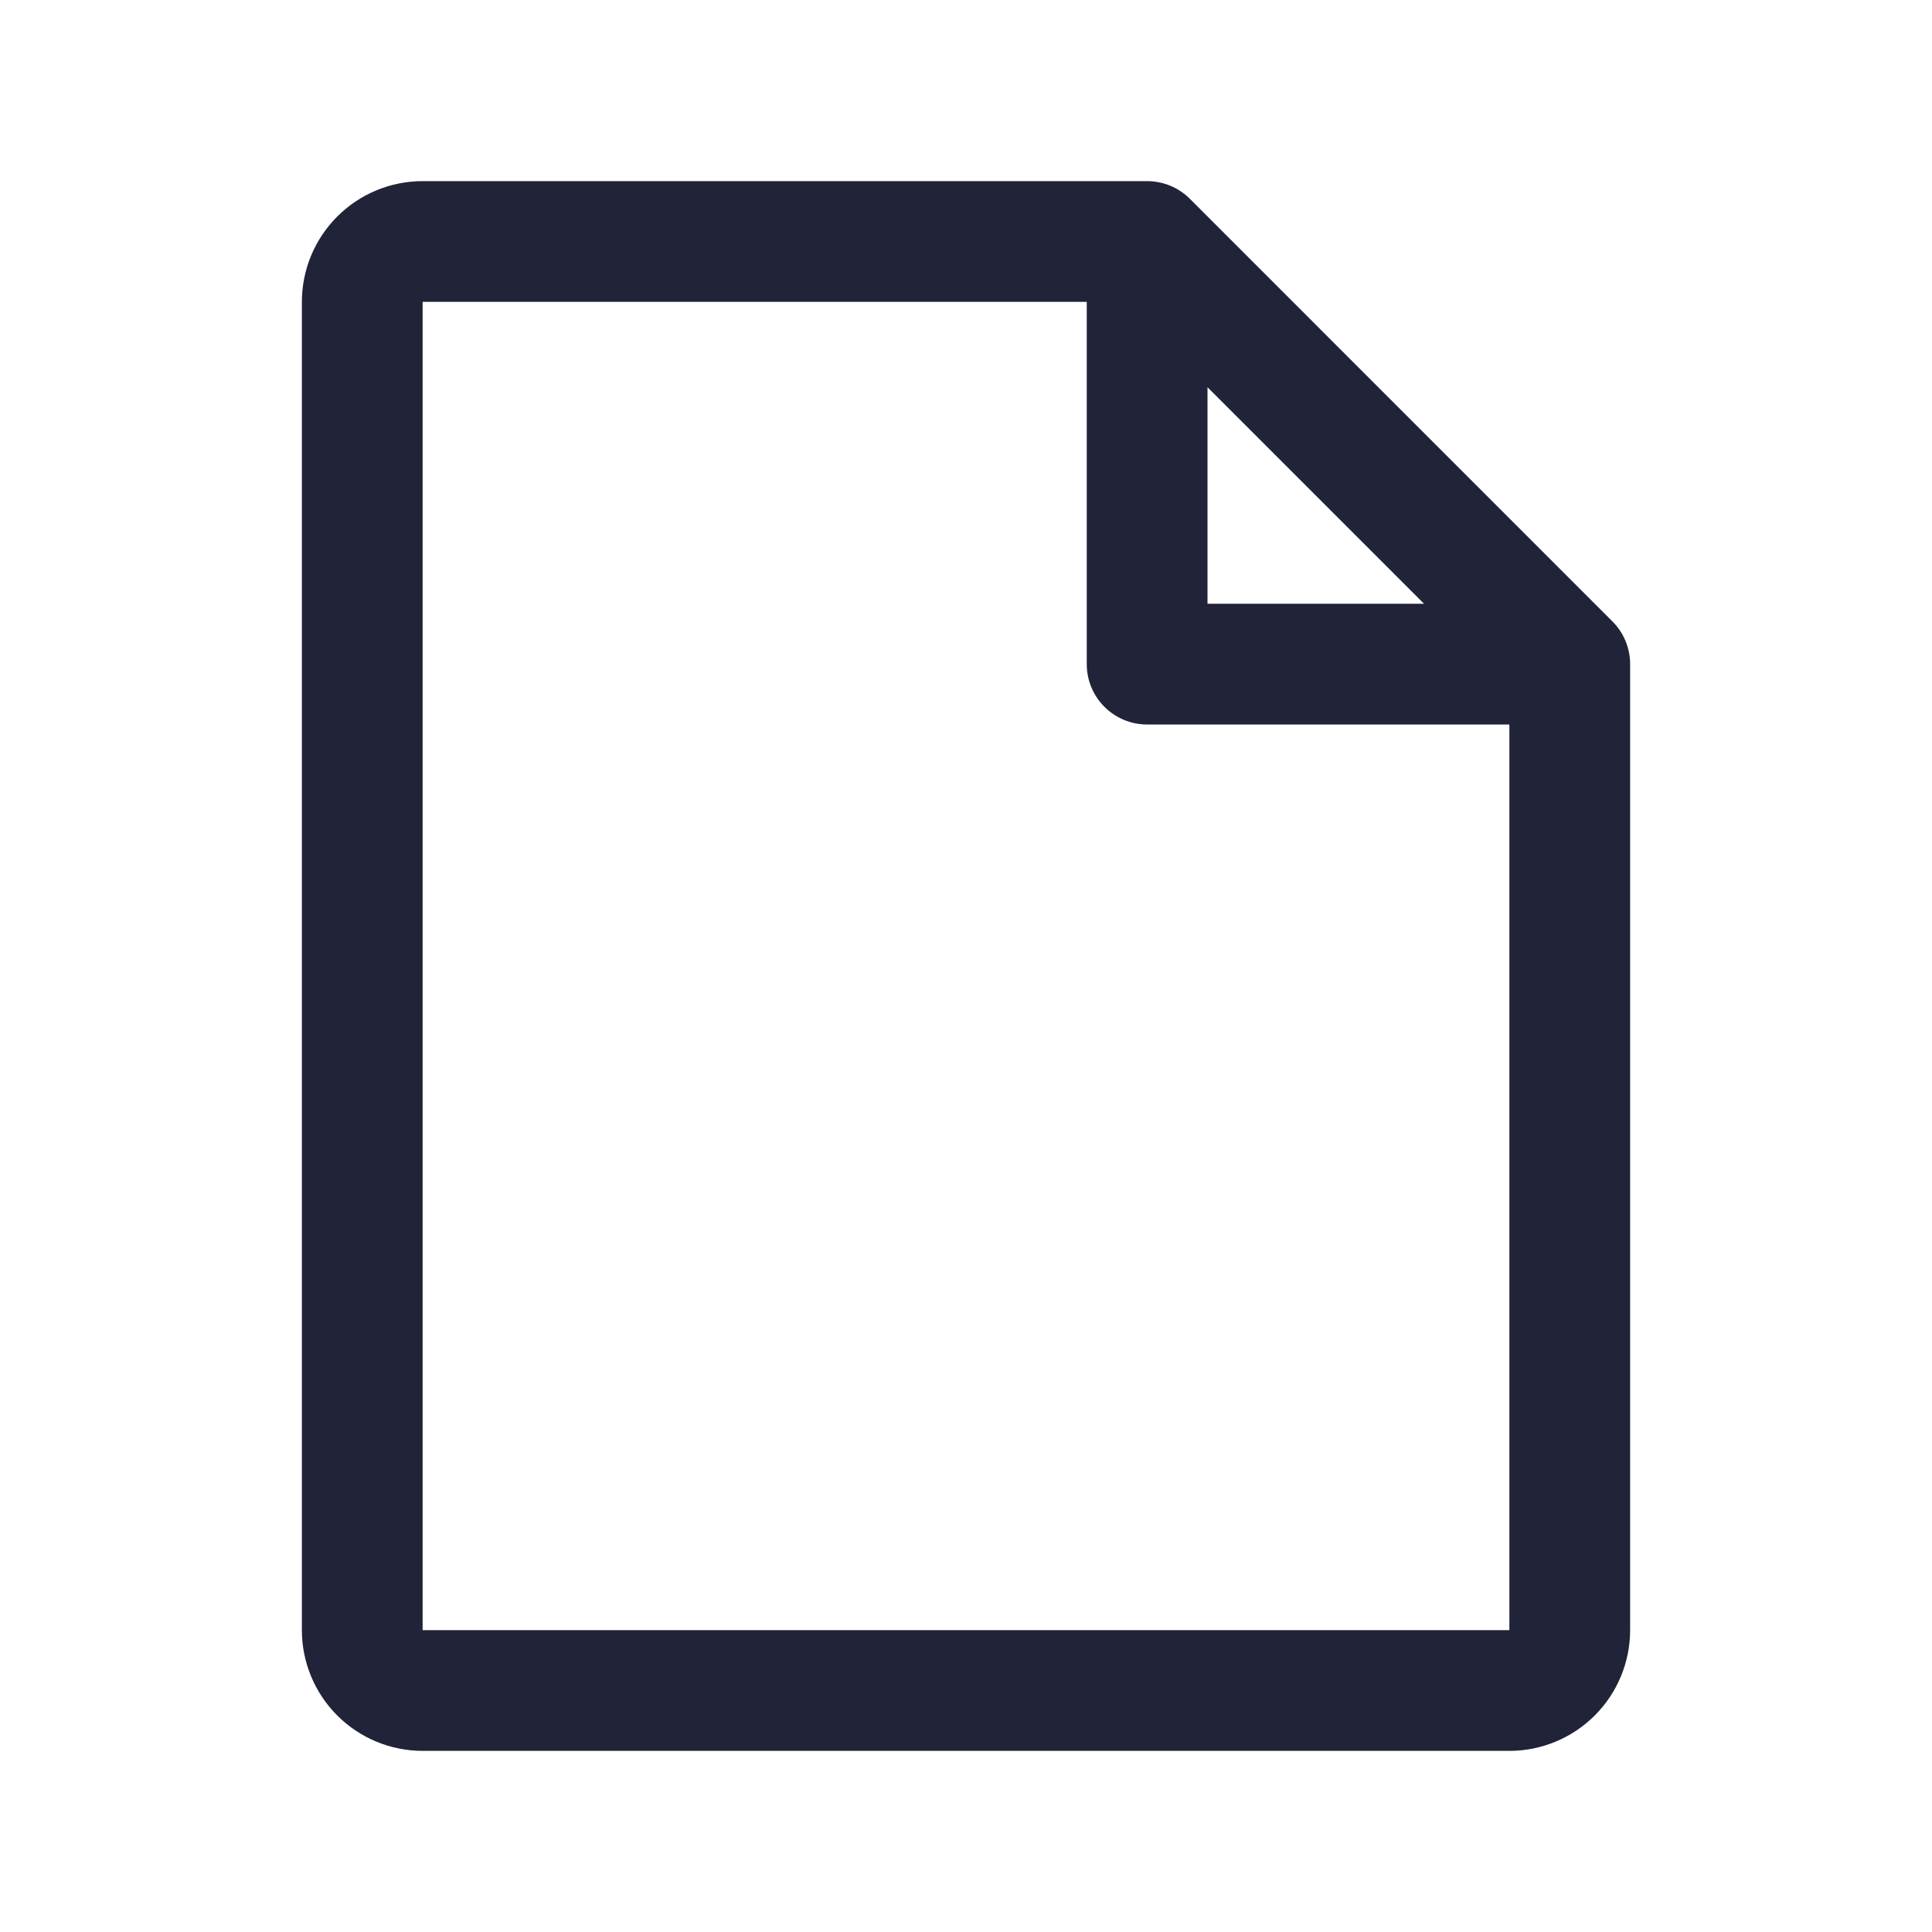
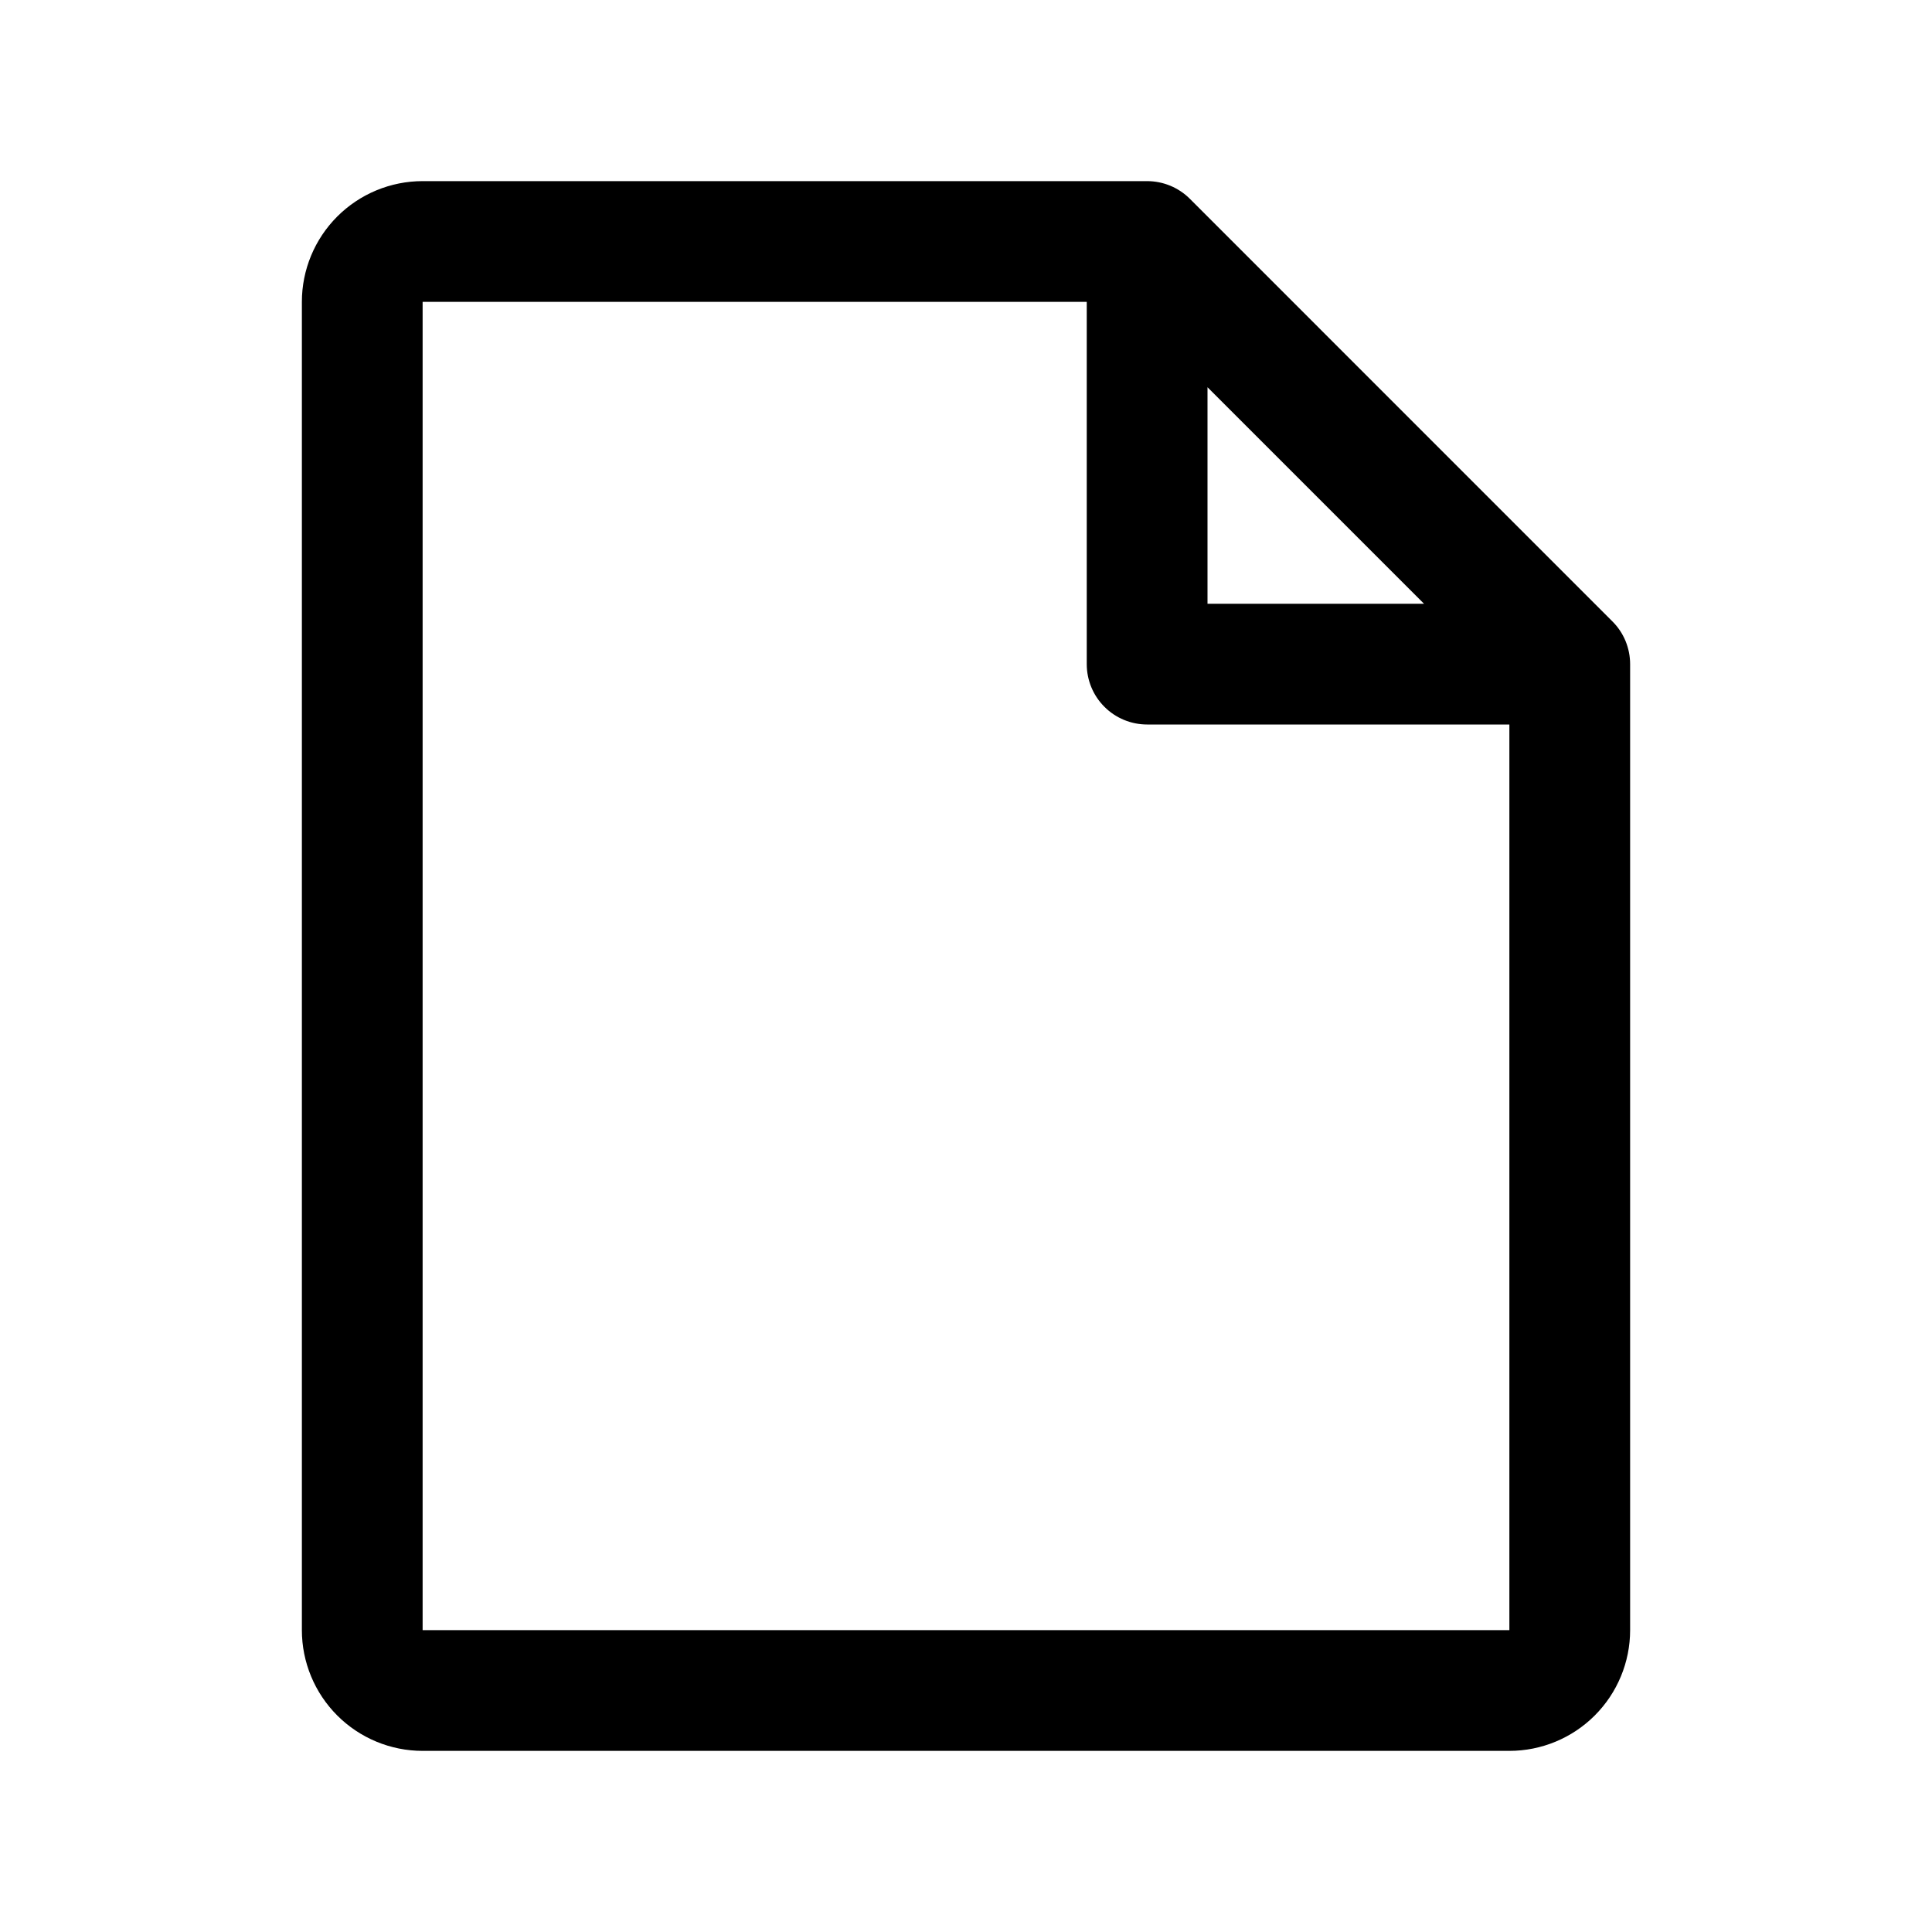
<svg xmlns="http://www.w3.org/2000/svg" width="32" height="32" viewBox="0 0 32 32" fill="none">
-   <path d="M26.707 10.293L19.707 3.292C19.615 3.2 19.504 3.126 19.383 3.076C19.262 3.026 19.131 3 19 3H7C6.47 3 5.961 3.211 5.586 3.586C5.211 3.961 5 4.47 5 5V27C5 27.53 5.211 28.039 5.586 28.414C5.961 28.789 6.47 29 7 29H25C25.53 29 26.039 28.789 26.414 28.414C26.789 28.039 27 27.53 27 27V11C27 10.869 26.974 10.739 26.924 10.617C26.874 10.496 26.8 10.385 26.707 10.293ZM20 6.414L23.586 10H20V6.414ZM25 27H7V5H18V11C18 11.265 18.105 11.52 18.293 11.707C18.48 11.895 18.735 12 19 12H25V27Z" fill="#212338" />
+   <path d="M26.707 10.293L19.707 3.292C19.615 3.2 19.504 3.126 19.383 3.076C19.262 3.026 19.131 3 19 3H7C6.47 3 5.961 3.211 5.586 3.586C5.211 3.961 5 4.47 5 5V27C5 27.53 5.211 28.039 5.586 28.414C5.961 28.789 6.47 29 7 29H25C25.53 29 26.039 28.789 26.414 28.414C26.789 28.039 27 27.53 27 27V11C27 10.869 26.974 10.739 26.924 10.617C26.874 10.496 26.8 10.385 26.707 10.293ZM20 6.414L23.586 10H20V6.414ZM25 27H7V5H18V11C18 11.265 18.105 11.52 18.293 11.707C18.48 11.895 18.735 12 19 12H25V27Z" fill="#000" />
</svg>
